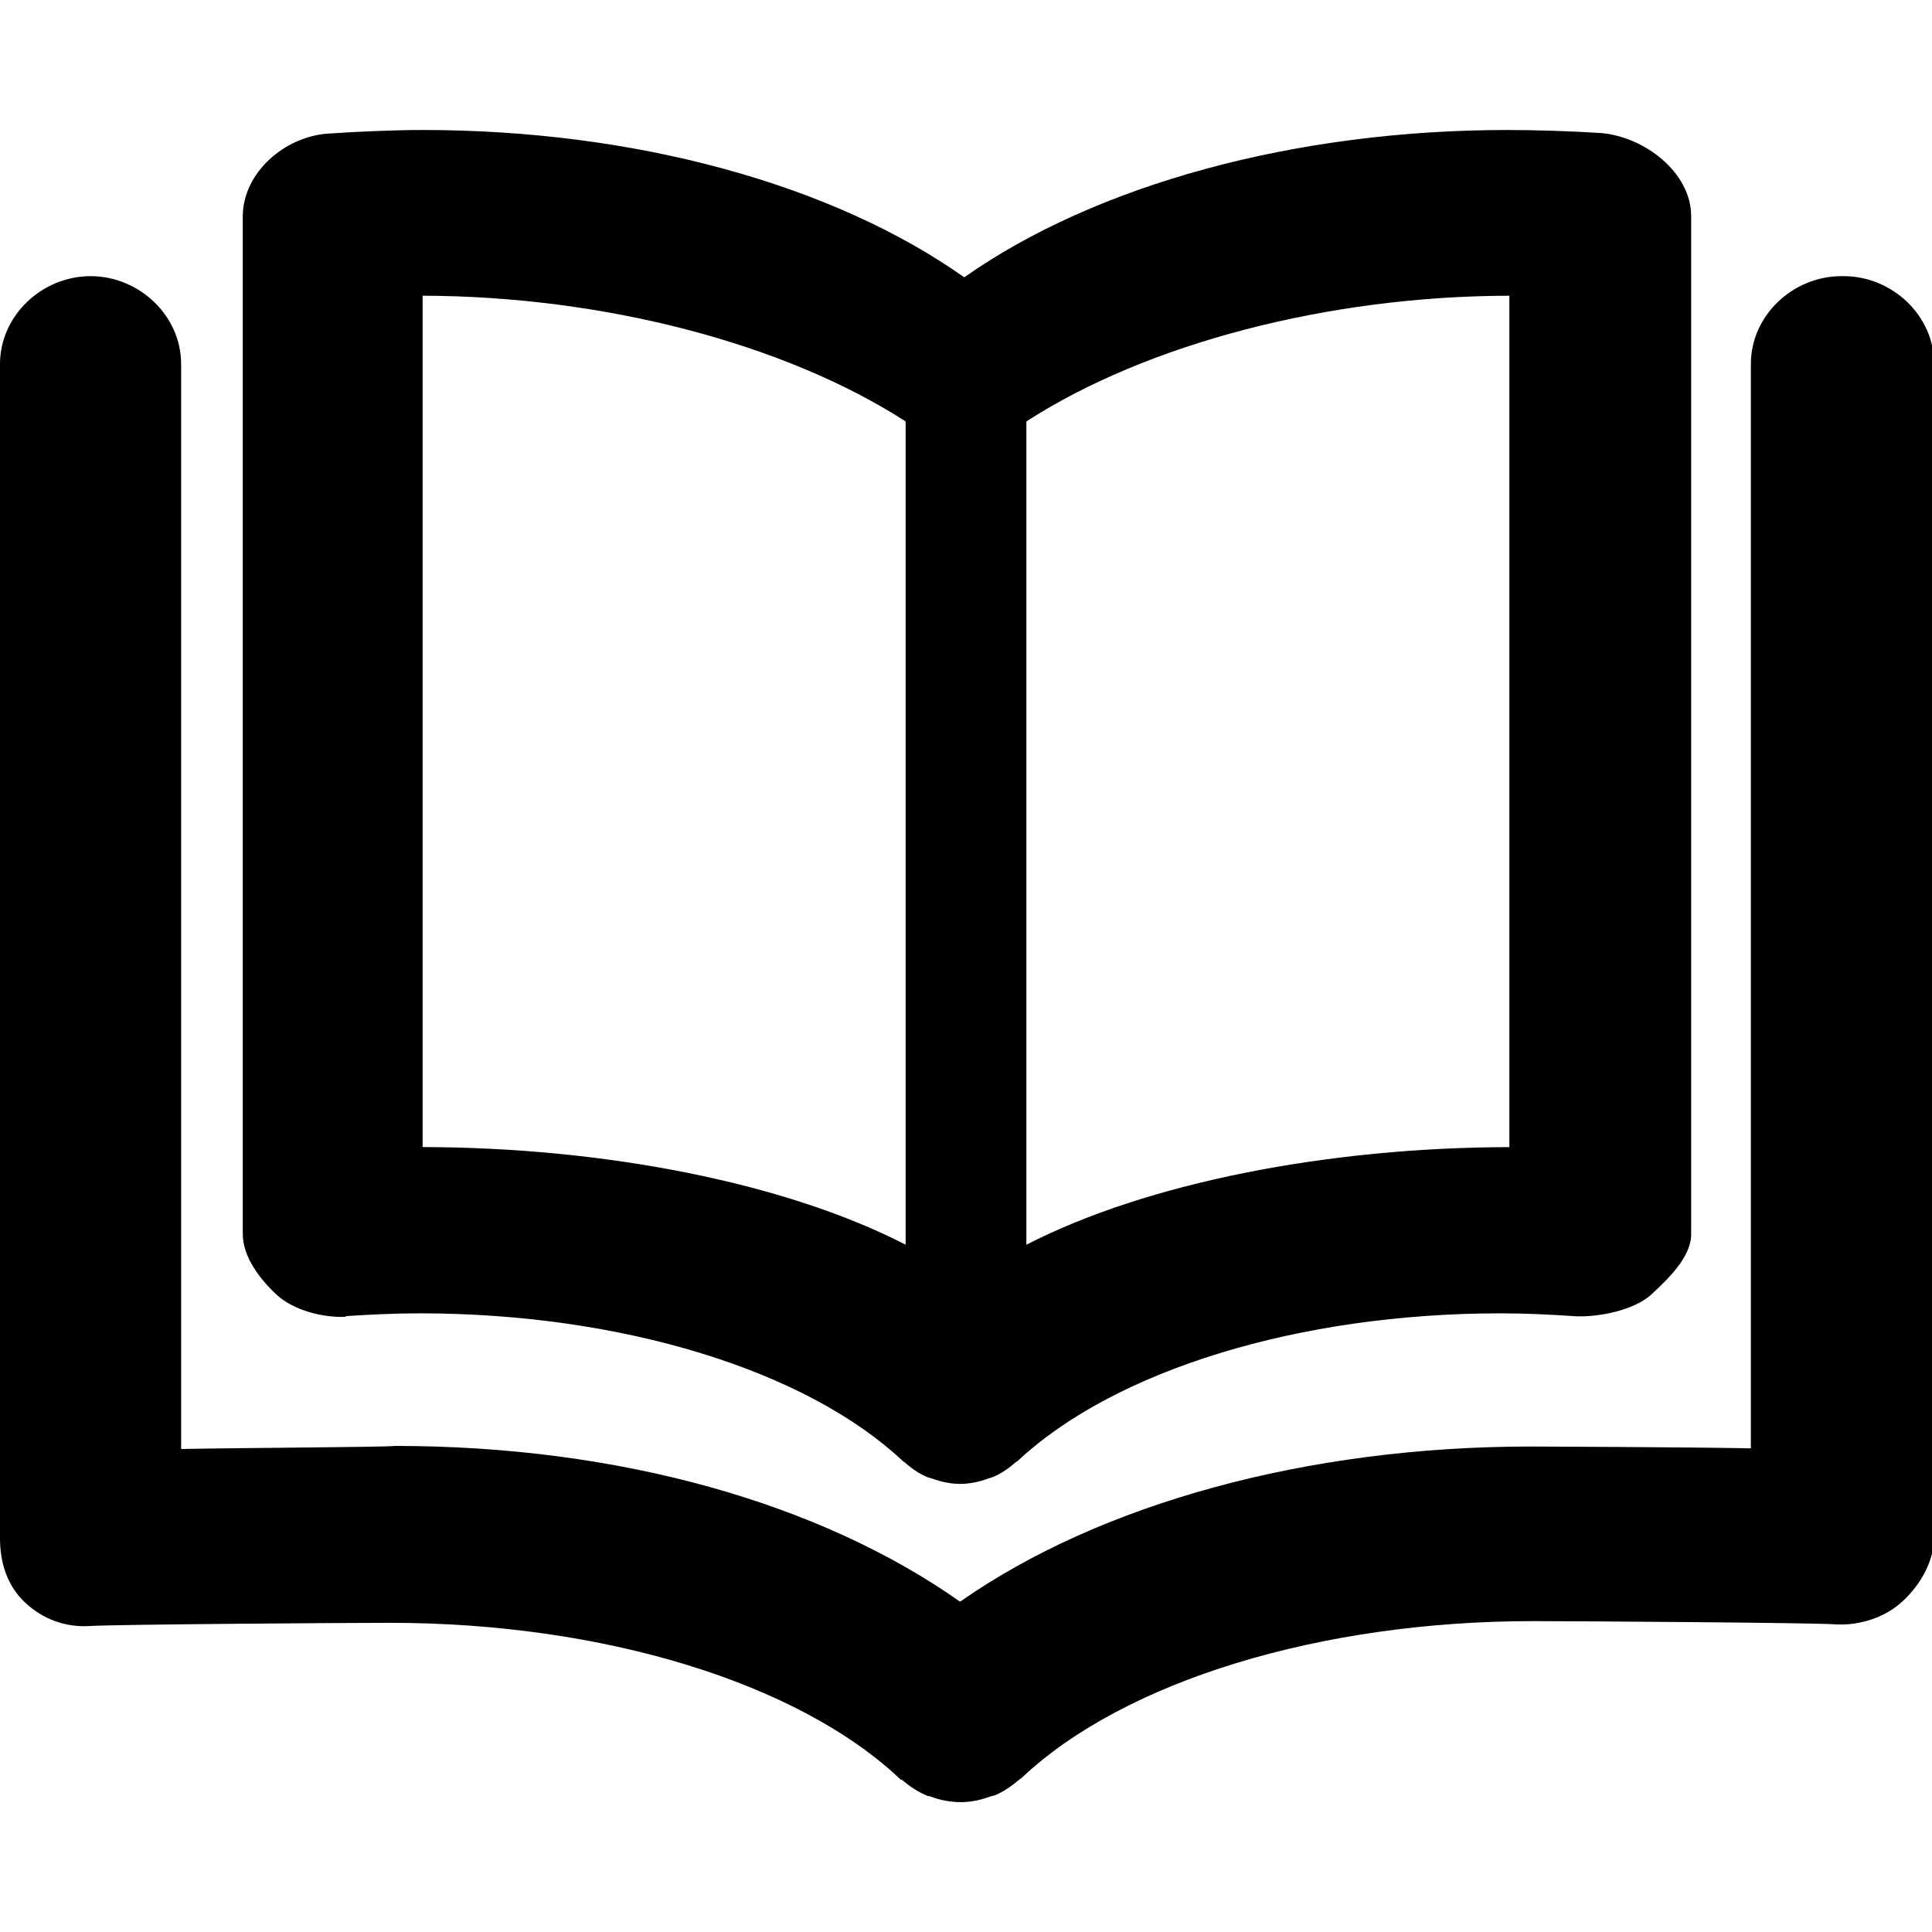
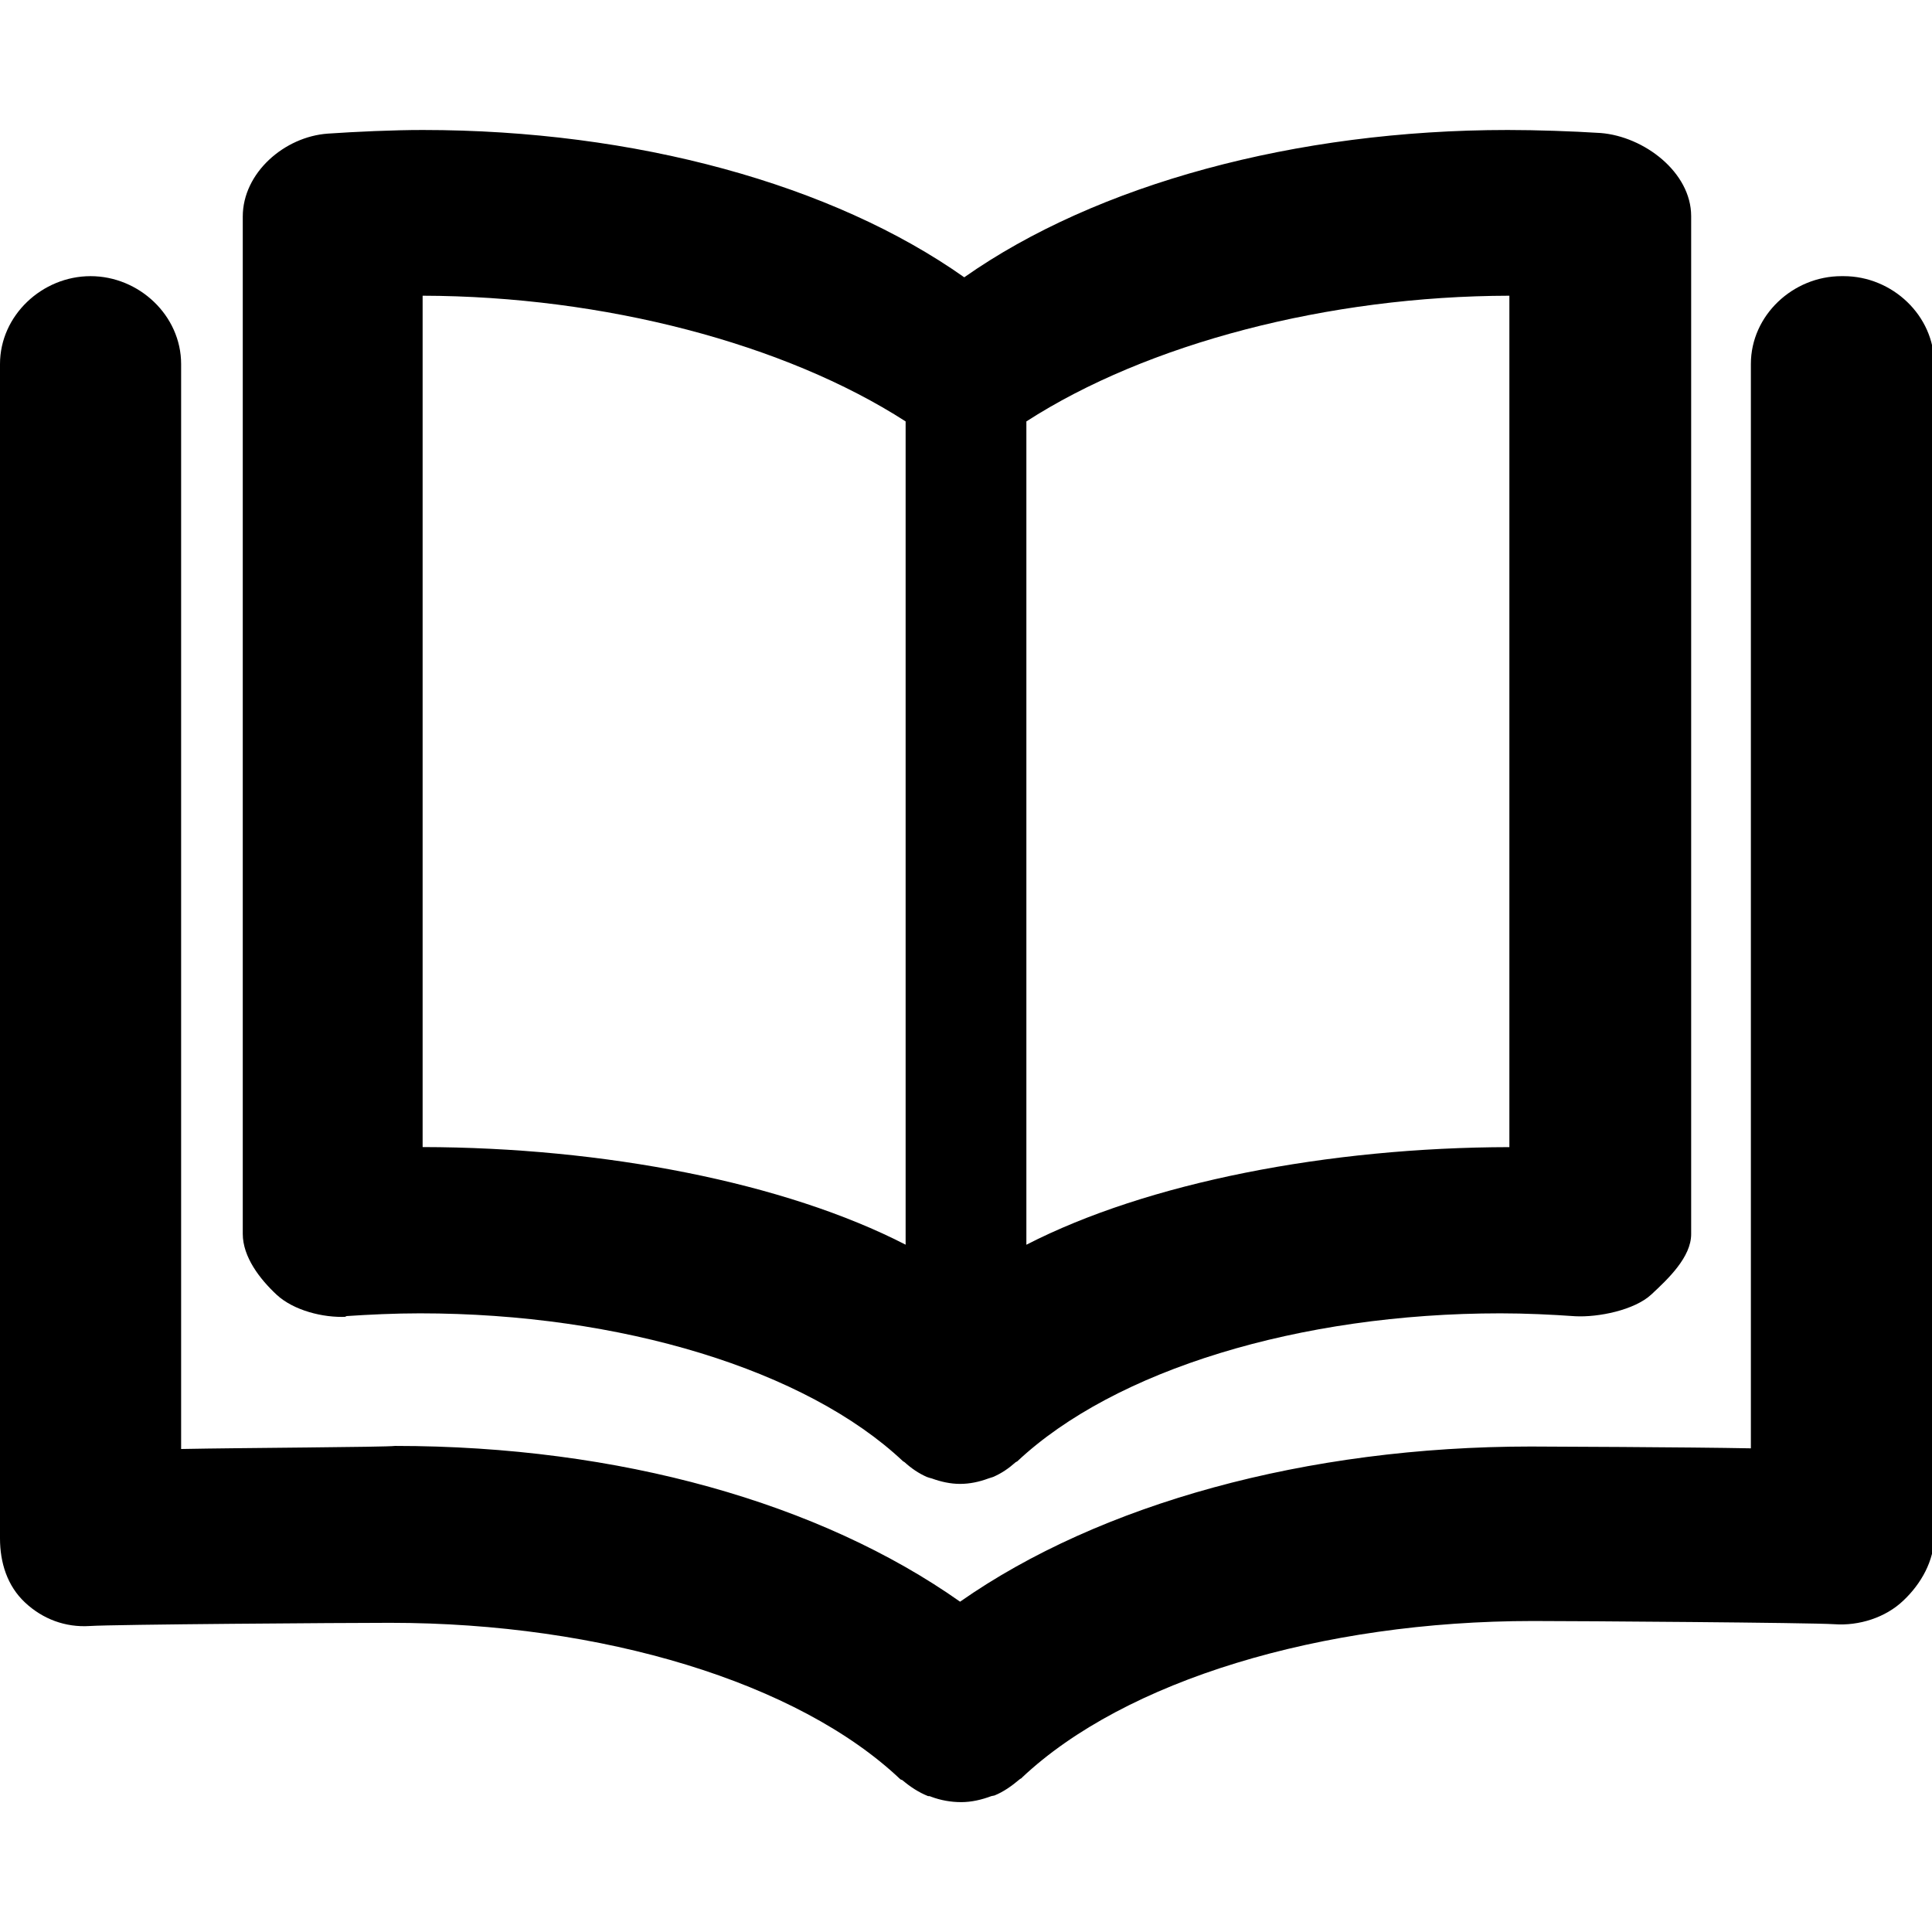
<svg xmlns="http://www.w3.org/2000/svg" viewBox="0 0 32 32">
-   <path d="M5.715 21.8c.407-.027.82-.047 1.24-.047 3.33 0 6.397.938 8.002 2.45.007.006.017.008.025.015.11.1.232.185.372.246.01.004.02.005.03.01.016.006.032.008.05.014.152.055.31.09.467.09.16 0 .32-.034.47-.09l.05-.016c.01-.004.02-.005.03-.01.14-.06.26-.144.37-.242.01-.007.02-.01.03-.017 1.61-1.51 4.67-2.45 8-2.45.42 0 .84.02 1.24.048.38.02.98-.1 1.26-.36s.66-.62.66-1V3.58c0-.727-.78-1.32-1.5-1.377-.47-.03-1.06-.05-1.54-.05-3.51 0-6.81.9-9 2.44-2.18-1.54-5.45-2.44-8.97-2.44-.49 0-1.1.028-1.57.06-.72.05-1.41.65-1.41 1.374v16.85c0 .38.28.746.56 1.007.28.26.77.386 1.16.366zM17 6.98c2-1.29 5-2.076 8-2.082V19c-3 .005-6 .588-8 1.617V6.98zM7 4.898c3 .007 6 .794 8 2.082v13.636c-2-1.03-5-1.612-8-1.617V4.89zm23.5-.324c-.803 0-1.5.65-1.5 1.455v17.96c-1-.02-3.488-.03-3.644-.03-3.717 0-7.14.95-9.454 2.57-2.312-1.63-5.64-2.58-9.358-2.58C6.39 23.97 4 23.98 3 24V6.03c0-.804-.697-1.456-1.5-1.456S0 5.226 0 6.03v19.45c0 .402.12.787.414 1.062.294.276.67.415 1.07.39.4-.027 4.225-.053 4.977-.053 3.52 0 6.76.99 8.45 2.59.01.01.03.01.04.02.13.11.27.2.42.26.02 0 .03 0 .05.01.16.06.33.09.5.09.17 0 .34-.04.5-.1l.05-.01c.15-.06.29-.16.42-.27.01-.01.027-.01.038-.028 1.7-1.6 4.94-2.59 8.46-2.59.75 0 4.59.026 4.99.052.412.03.85-.11 1.144-.39.296-.278.513-.664.513-1.068V6.03c0-.804-.695-1.456-1.5-1.456z" />
+   <path d="M5.715 21.8c.407-.027.82-.047 1.24-.047 3.33 0 6.397.938 8.002 2.45.007.006.017.008.025.015.11.1.232.185.372.246.01.004.02.005.03.01.016.006.032.008.05.014.152.055.31.09.467.09.16 0 .32-.034.47-.09l.05-.016c.01-.004.02-.005.03-.01.14-.06.26-.144.37-.242.01-.007.02-.01.03-.017 1.61-1.51 4.67-2.45 8-2.45.42 0 .84.02 1.24.048.38.02.98-.1 1.26-.36s.66-.62.66-1V3.58c0-.727-.78-1.32-1.5-1.377-.47-.03-1.06-.05-1.54-.05-3.51 0-6.81.9-9 2.44-2.18-1.54-5.45-2.44-8.97-2.44-.49 0-1.1.028-1.57.06-.72.05-1.41.65-1.41 1.374v16.85c0 .38.28.746.56 1.007.28.26.77.386 1.16.366zM17 6.98c2-1.29 5-2.076 8-2.082V19c-3 .005-6 .588-8 1.617V6.98zM7 4.898c3 .007 6 .794 8 2.082v13.636c-2-1.03-5-1.612-8-1.617V4.89zm23.5-.324c-.803 0-1.5.65-1.5 1.455v17.96c-1-.02-3.488-.03-3.644-.03-3.717 0-7.14.95-9.454 2.57-2.312-1.63-5.64-2.58-9.358-2.58C6.39 23.97 4 23.98 3 24V6.03c0-.804-.697-1.456-1.5-1.456S0 5.226 0 6.03v19.45c0 .402.12.787.414 1.062.294.276.67.415 1.07.39.4-.027 4.225-.053 4.977-.053 3.52 0 6.76.99 8.45 2.59.01.01.03.01.04.02.13.11.27.2.42.26.02 0 .03 0 .05.01.16.06.33.09.5.09.17 0 .34-.04.5-.1l.05-.01c.15-.06.29-.16.42-.27.01-.01.028-.01.04-.03 1.7-1.6 4.94-2.59 8.46-2.59.75 0 4.59.027 4.99.053.41.03.85-.11 1.143-.39.296-.278.513-.664.513-1.068V6.03c0-.804-.695-1.456-1.5-1.456z" />
</svg>
